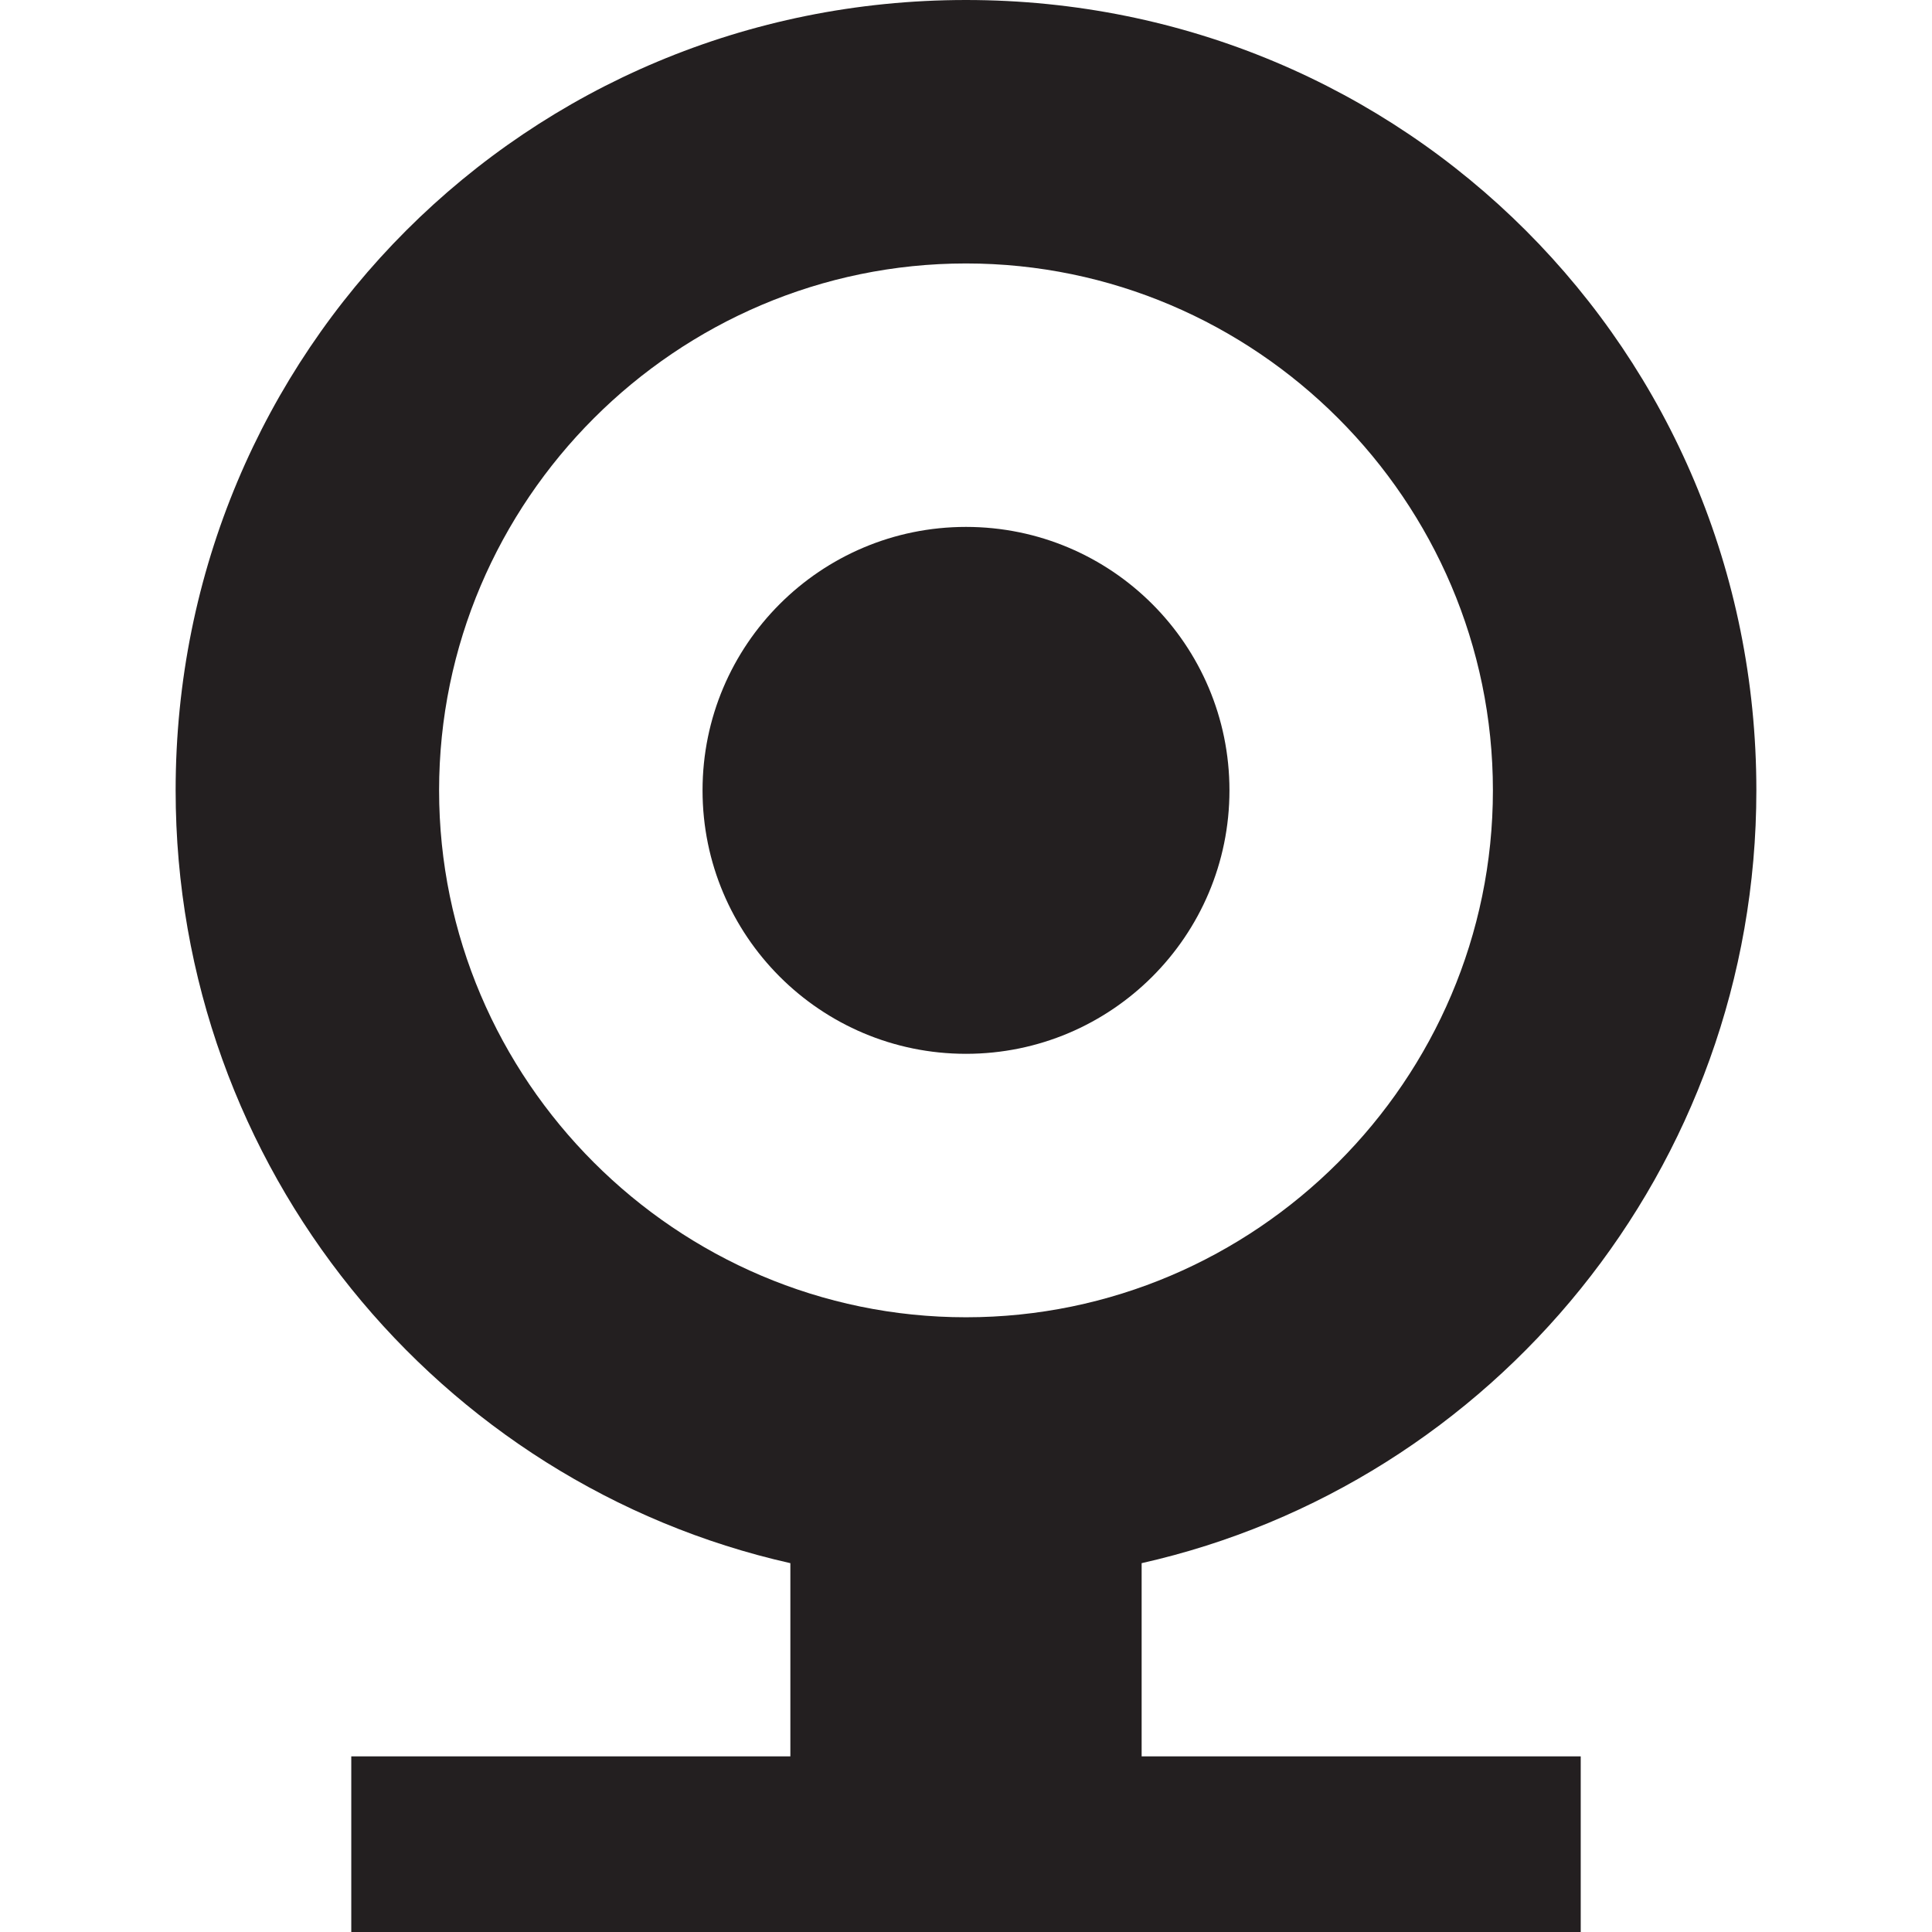
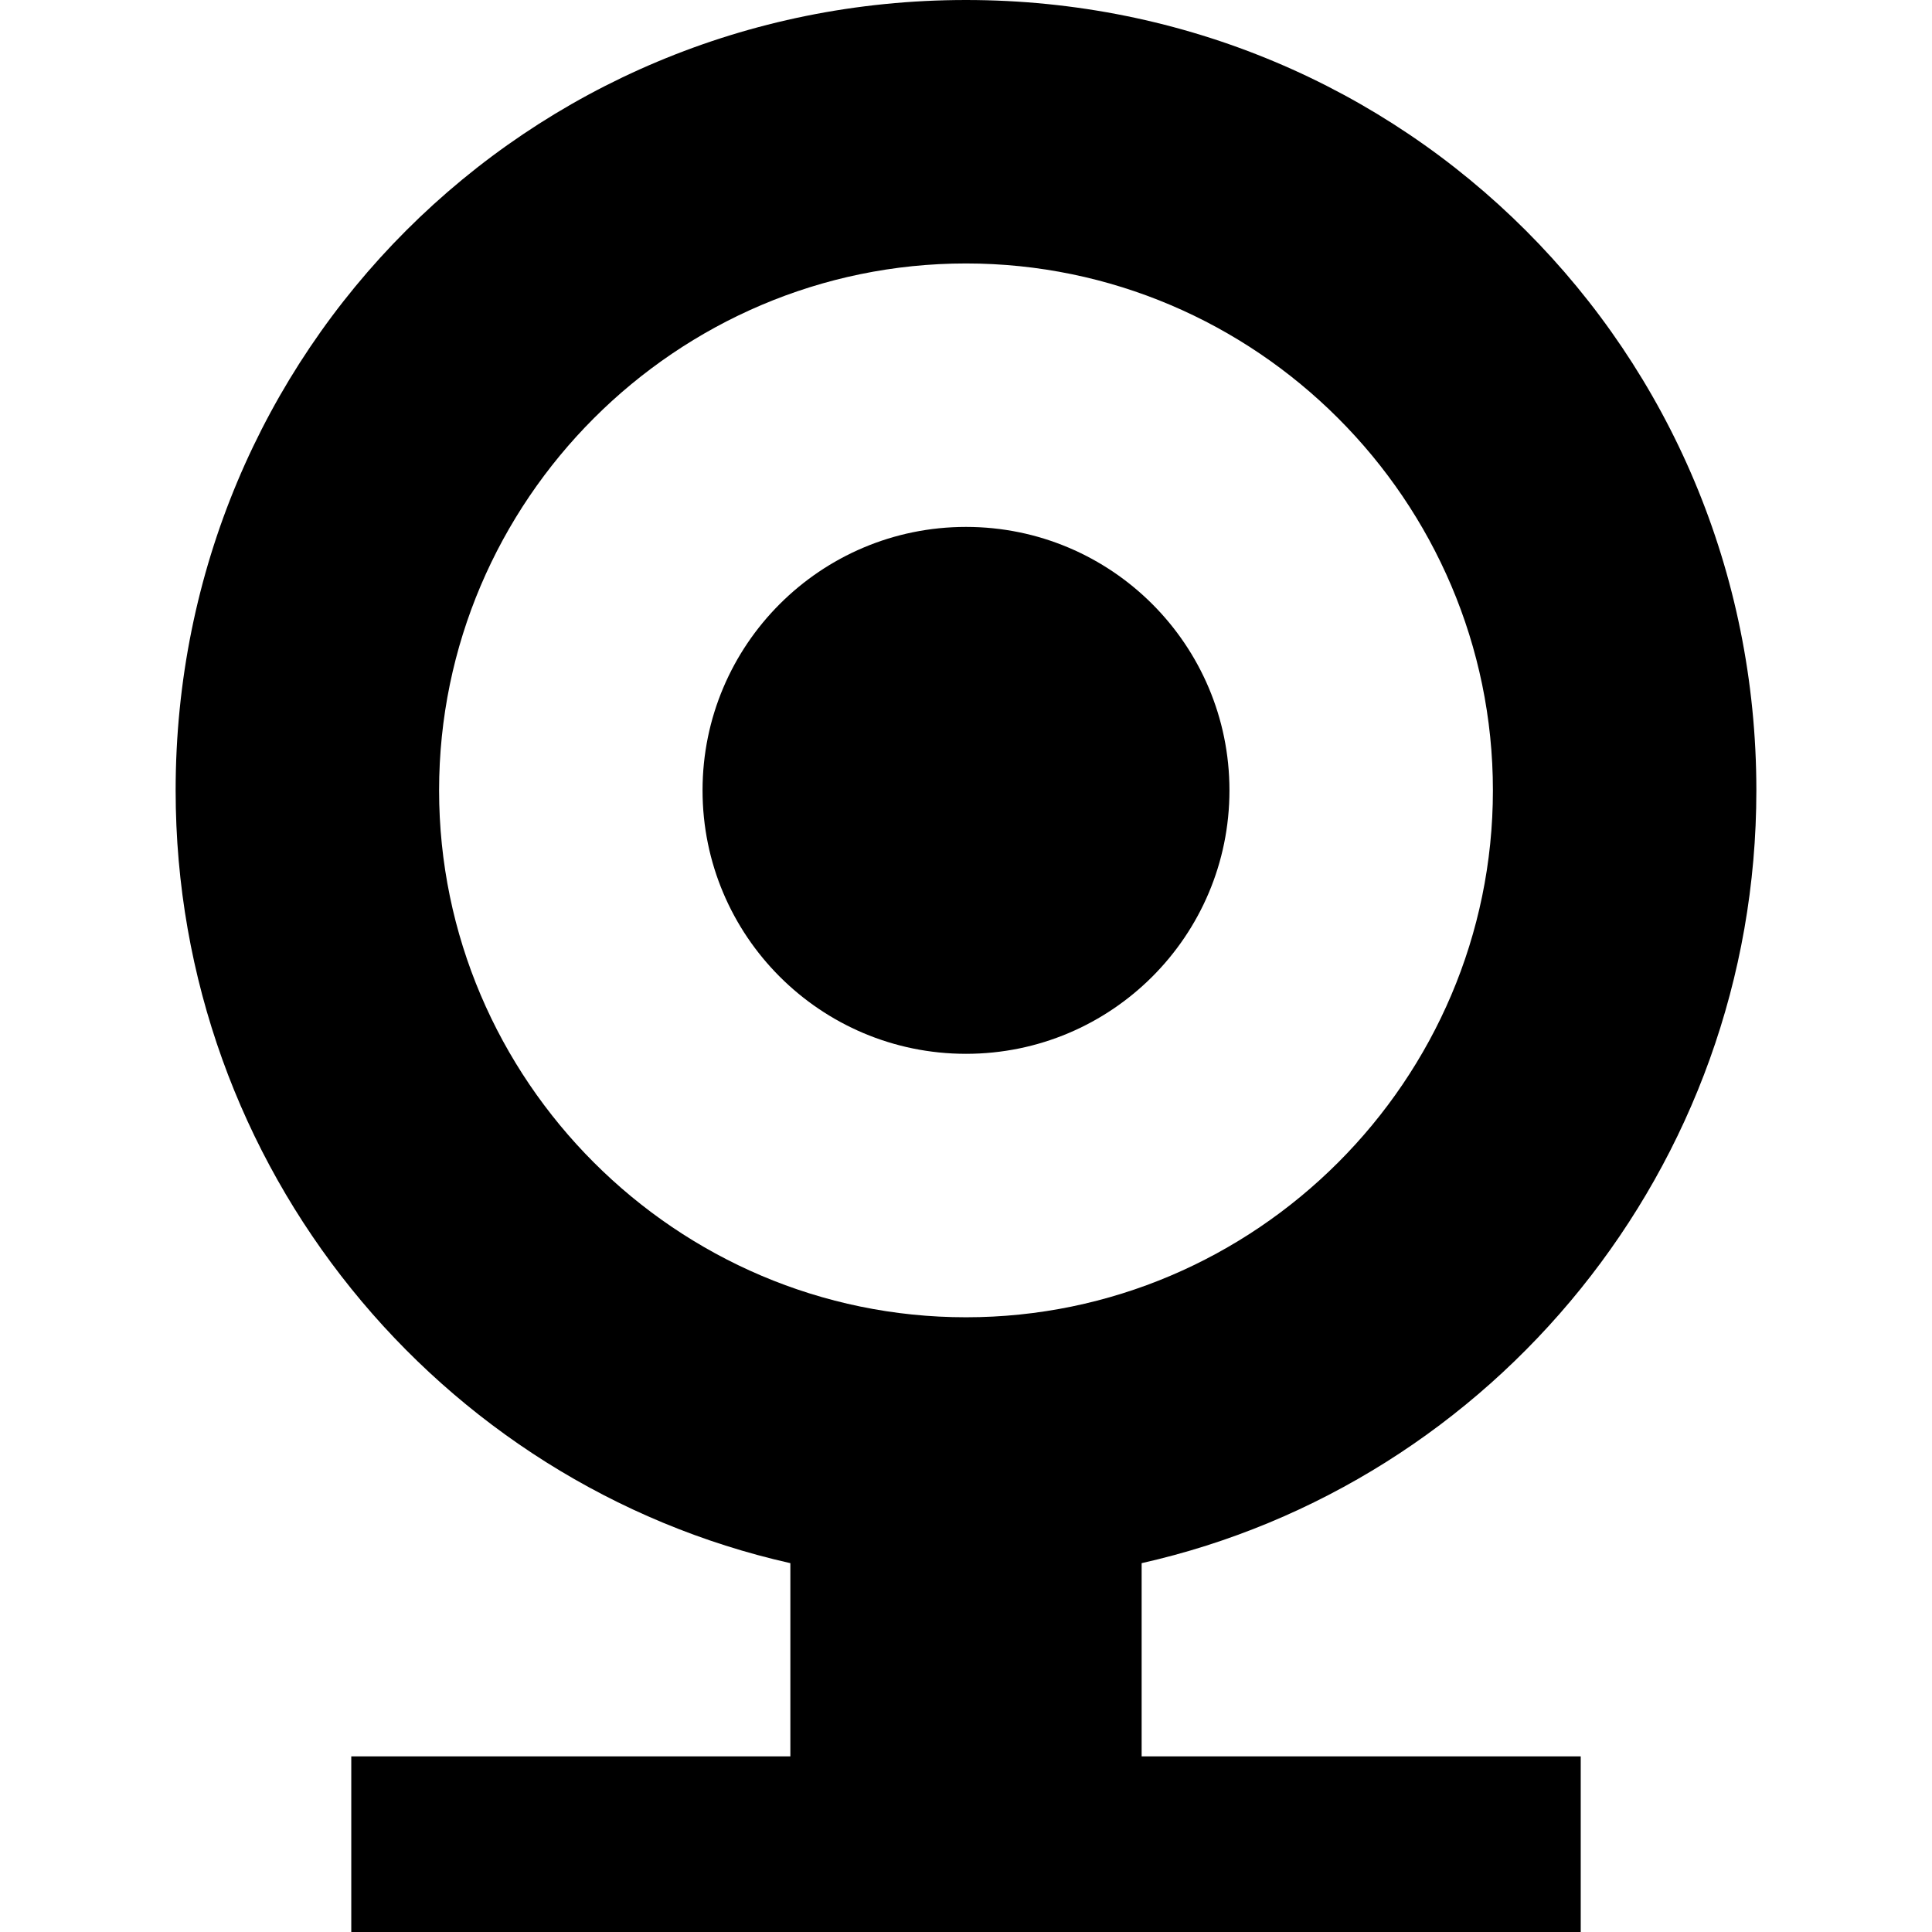
<svg xmlns="http://www.w3.org/2000/svg" version="1.1" id="Layer_1" x="0px" y="0px" width="22px" height="22px" viewBox="0 0 22 22" style="enable-background:new 0 0 22 22;" xml:space="preserve">
-   <circle fill="#231F20" cx="11" cy="9" r="3" />
-   <path fill="#231F20" d="M13,17.8c4-0.9,7-4.5,7-8.8c0-5-4-9-9-9S2,4,2,9c0,4.3,3,7.9,7,8.8V20H4v2h14v-2h-5V17.8z M5,9c0-3.3,2.7-6,6-6s6,2.7,6,6  s-2.7,6-6,6S5,12.3,5,9z" />
+   <circle cx="11" cy="9" r="3" />
+   <path d="M13,17.8c4-0.9,7-4.5,7-8.8c0-5-4-9-9-9S2,4,2,9c0,4.3,3,7.9,7,8.8V20H4v2h14v-2h-5V17.8z M5,9c0-3.3,2.7-6,6-6s6,2.7,6,6  s-2.7,6-6,6S5,12.3,5,9z" />
</svg>
